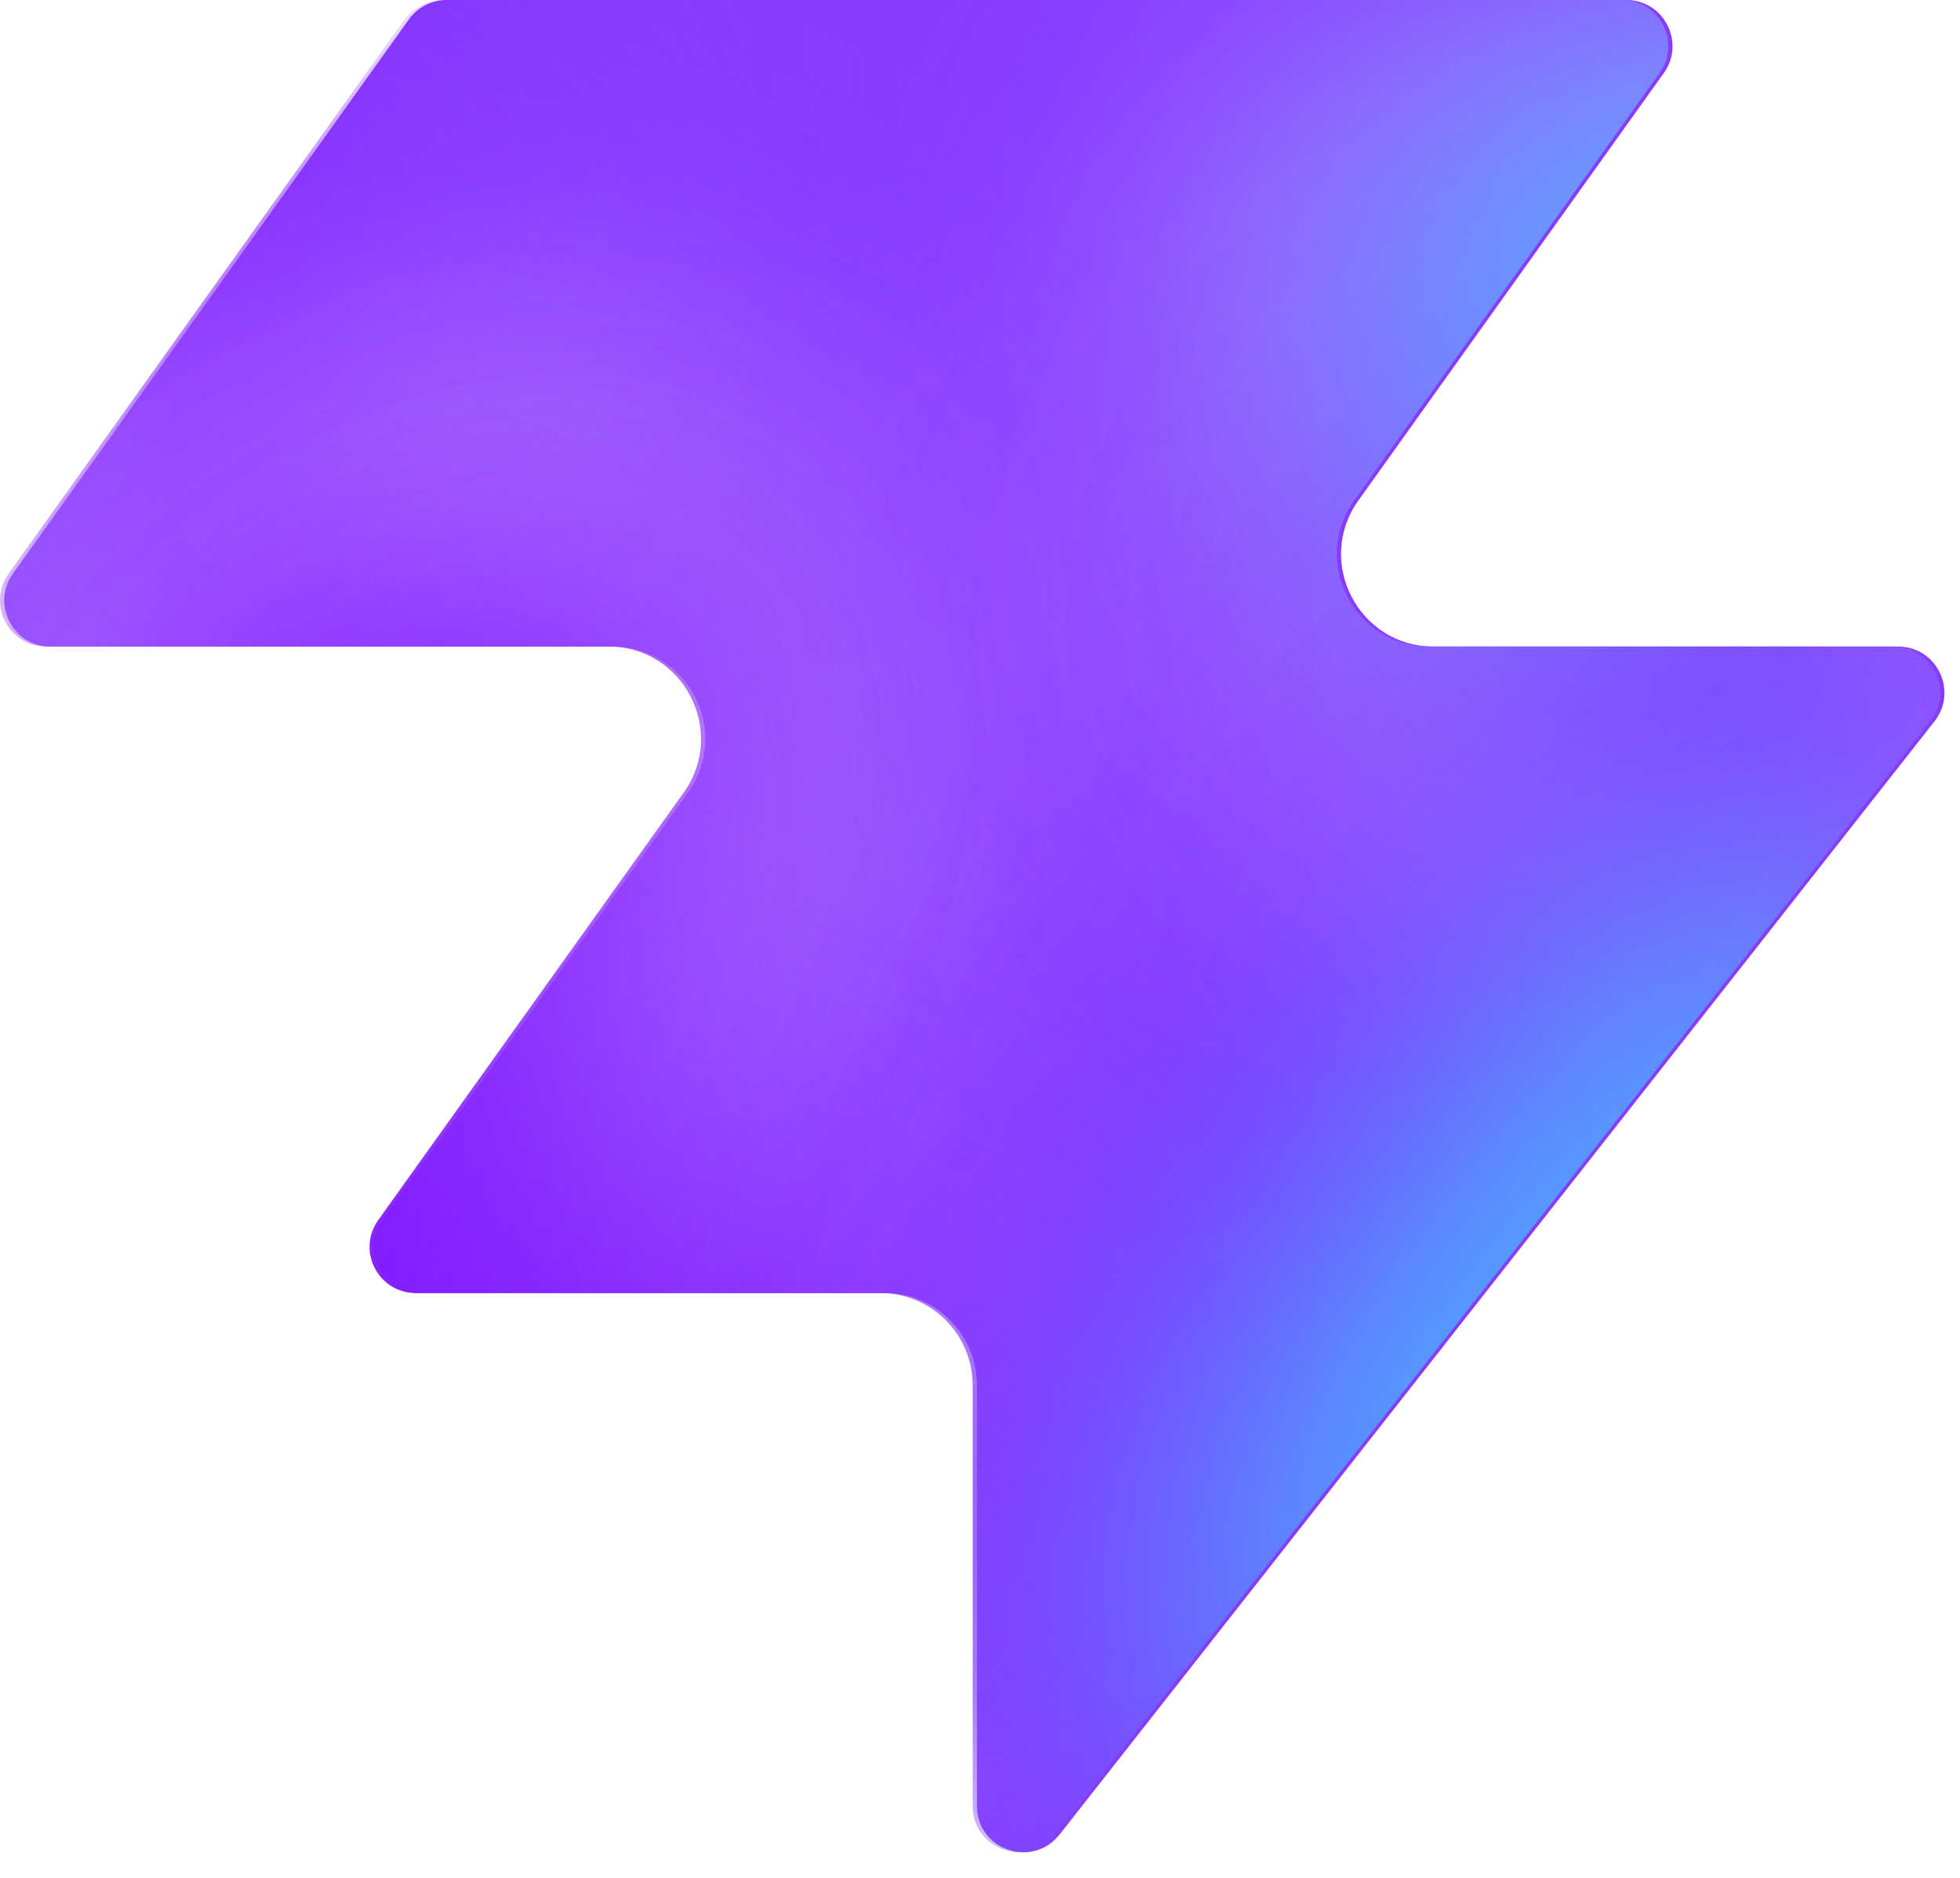
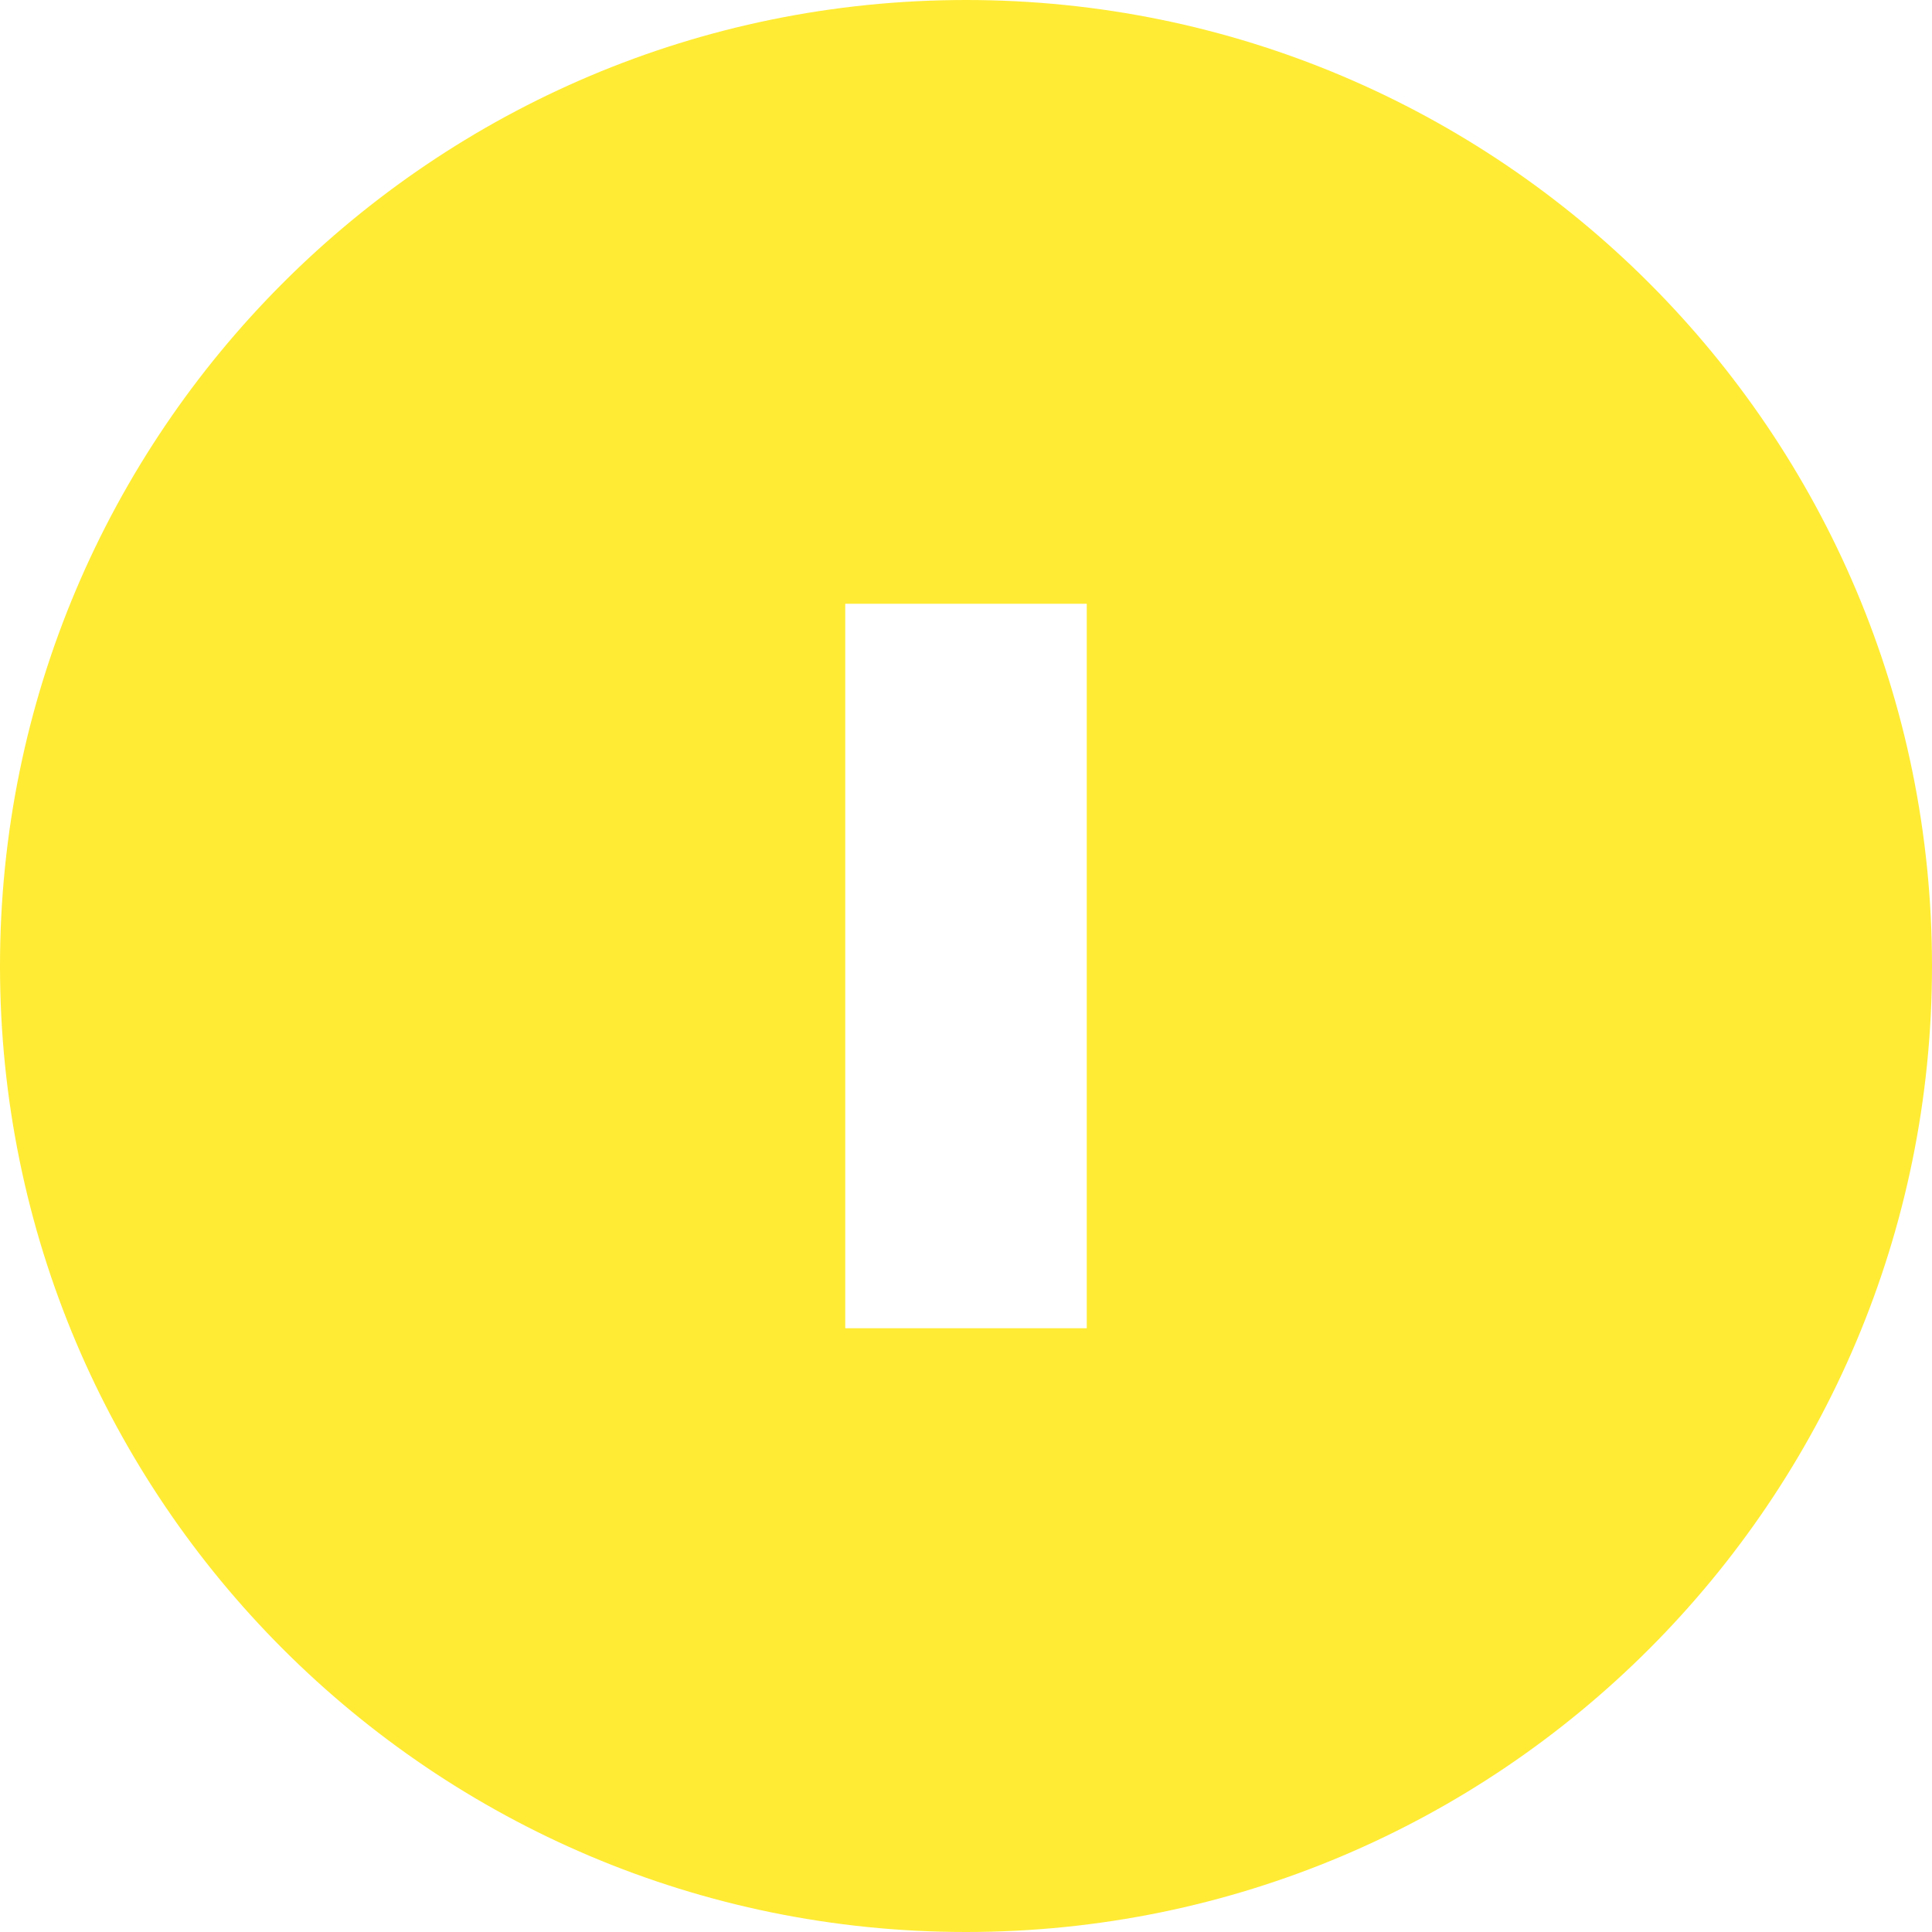
- <svg xmlns="http://www.w3.org/2000/svg" width="48" height="46" fill="none" viewBox="0 0 48 46">
-   <path fill="#863bff" d="M25.946 44.938c-.664.845-2.021.375-2.021-.698V33.937a2.26 2.26 0 0 0-2.262-2.262H10.287c-.92 0-1.456-1.04-.92-1.788l7.48-10.471c1.07-1.497 0-3.578-1.842-3.578H1.237c-.92 0-1.456-1.04-.92-1.788L10.013.474c.214-.297.556-.474.92-.474h28.894c.92 0 1.456 1.04.92 1.788l-7.48 10.471c-1.07 1.498 0 3.579 1.842 3.579h11.377c.943 0 1.473 1.088.89 1.83L25.947 44.94z" style="fill:#863bff;fill:color(display-p3 .525 .23 1);fill-opacity:1" />
-   <mask id="a" width="48" height="46" x="0" y="0" maskUnits="userSpaceOnUse" style="mask-type:alpha">
-     <path fill="#000" d="M25.842 44.938c-.664.844-2.021.375-2.021-.698V33.937a2.26 2.26 0 0 0-2.262-2.262H10.183c-.92 0-1.456-1.04-.92-1.788l7.48-10.471c1.07-1.498 0-3.579-1.842-3.579H1.133c-.92 0-1.456-1.04-.92-1.787L9.91.473c.214-.297.556-.474.92-.474h28.894c.92 0 1.456 1.04.92 1.788l-7.48 10.471c-1.07 1.498 0 3.578 1.842 3.578h11.377c.943 0 1.473 1.088.89 1.832L25.843 44.94z" style="fill:#000;fill-opacity:1" />
-   </mask>
-   <g mask="url(#a)">
-     <g filter="url(#b)">
-       <ellipse cx="5.508" cy="14.704" fill="#ede6ff" rx="5.508" ry="14.704" style="fill:#ede6ff;fill:color(display-p3 .927 .903 1);fill-opacity:1" transform="matrix(.00324 1 1 -.00324 -4.47 31.516)" />
-     </g>
-     <g filter="url(#c)">
-       <ellipse cx="10.399" cy="29.851" fill="#ede6ff" rx="10.399" ry="29.851" style="fill:#ede6ff;fill:color(display-p3 .927 .903 1);fill-opacity:1" transform="matrix(.00324 1 1 -.00324 -39.328 7.883)" />
-     </g>
-     <g filter="url(#d)">
-       <ellipse cx="5.508" cy="30.487" fill="#7e14ff" rx="5.508" ry="30.487" style="fill:#7e14ff;fill:color(display-p3 .492 .077 1);fill-opacity:1" transform="rotate(89.814 -25.913 -14.639)scale(1 -1)" />
-     </g>
-     <g filter="url(#e)">
-       <ellipse cx="5.508" cy="30.599" fill="#7e14ff" rx="5.508" ry="30.599" style="fill:#7e14ff;fill:color(display-p3 .492 .077 1);fill-opacity:1" transform="rotate(89.814 -32.644 -3.334)scale(1 -1)" />
-     </g>
-     <g filter="url(#f)">
-       <ellipse cx="5.508" cy="30.599" fill="#7e14ff" rx="5.508" ry="30.599" style="fill:#7e14ff;fill:color(display-p3 .492 .077 1);fill-opacity:1" transform="matrix(.00324 1 1 -.00324 -34.34 30.47)" />
-     </g>
-     <g filter="url(#g)">
-       <ellipse cx="14.072" cy="22.078" fill="#ede6ff" rx="14.072" ry="22.078" style="fill:#ede6ff;fill:color(display-p3 .927 .903 1);fill-opacity:1" transform="rotate(93.35 24.506 48.493)scale(-1 1)" />
-     </g>
-     <g filter="url(#h)">
-       <ellipse cx="3.47" cy="21.501" fill="#7e14ff" rx="3.47" ry="21.501" style="fill:#7e14ff;fill:color(display-p3 .492 .077 1);fill-opacity:1" transform="rotate(89.009 28.708 47.59)scale(-1 1)" />
-     </g>
-     <g filter="url(#i)">
-       <ellipse cx="3.47" cy="21.501" fill="#7e14ff" rx="3.47" ry="21.501" style="fill:#7e14ff;fill:color(display-p3 .492 .077 1);fill-opacity:1" transform="rotate(89.009 28.708 47.59)scale(-1 1)" />
-     </g>
-     <g filter="url(#j)">
-       <ellipse cx=".387" cy="8.972" fill="#7e14ff" rx="4.407" ry="29.108" style="fill:#7e14ff;fill:color(display-p3 .492 .077 1);fill-opacity:1" transform="rotate(39.51 .387 8.972)" />
-     </g>
-     <g filter="url(#k)">
-       <ellipse cx="47.523" cy="-6.092" fill="#7e14ff" rx="4.407" ry="29.108" style="fill:#7e14ff;fill:color(display-p3 .492 .077 1);fill-opacity:1" transform="rotate(37.892 47.523 -6.092)" />
-     </g>
-     <g filter="url(#l)">
-       <ellipse cx="41.412" cy="6.333" fill="#47bfff" rx="5.971" ry="9.665" style="fill:#47bfff;fill:color(display-p3 .28 .748 1);fill-opacity:1" transform="rotate(37.892 41.412 6.333)" />
-     </g>
-     <g filter="url(#m)">
-       <ellipse cx="-1.879" cy="38.332" fill="#7e14ff" rx="4.407" ry="29.108" style="fill:#7e14ff;fill:color(display-p3 .492 .077 1);fill-opacity:1" transform="rotate(37.892 -1.88 38.332)" />
-     </g>
-     <g filter="url(#n)">
-       <ellipse cx="-1.879" cy="38.332" fill="#7e14ff" rx="4.407" ry="29.108" style="fill:#7e14ff;fill:color(display-p3 .492 .077 1);fill-opacity:1" transform="rotate(37.892 -1.88 38.332)" />
-     </g>
-     <g filter="url(#o)">
-       <ellipse cx="35.651" cy="29.907" fill="#7e14ff" rx="4.407" ry="29.108" style="fill:#7e14ff;fill:color(display-p3 .492 .077 1);fill-opacity:1" transform="rotate(37.892 35.651 29.907)" />
-     </g>
-     <g filter="url(#p)">
-       <ellipse cx="38.418" cy="32.4" fill="#47bfff" rx="5.971" ry="15.297" style="fill:#47bfff;fill:color(display-p3 .28 .748 1);fill-opacity:1" transform="rotate(37.892 38.418 32.4)" />
-     </g>
+ <svg xmlns="http://www.w3.org/2000/svg" width="800px" height="800px" viewBox="0 0 16 16" fill="none">
+   <g id="SVGRepo_bgCarrier" stroke-width="0" />
+   <g id="SVGRepo_tracerCarrier" stroke-linecap="round" stroke-linejoin="round" />
+   <g id="SVGRepo_iconCarrier">
+     <path fill-rule="evenodd" clip-rule="evenodd" d="M8 16C12.418 16 16 12.418 16 8C16 3.582 12.418 0 8 0C3.582 0 0 3.582 0 8C0 12.418 3.582 16 8 16ZM9 5H7V11H9V5Z" fill="#ffeb34" />
  </g>
-   <defs>
-     <filter id="b" width="60.045" height="41.654" x="-19.77" y="16.149" color-interpolation-filters="sRGB" filterUnits="userSpaceOnUse">
-       <feFlood flood-opacity="0" result="BackgroundImageFix" />
-       <feBlend in="SourceGraphic" in2="BackgroundImageFix" result="shape" />
-       <feGaussianBlur result="effect1_foregroundBlur_2002_17158" stdDeviation="7.659" />
-     </filter>
-     <filter id="c" width="90.34" height="51.437" x="-54.613" y="-7.533" color-interpolation-filters="sRGB" filterUnits="userSpaceOnUse">
-       <feFlood flood-opacity="0" result="BackgroundImageFix" />
-       <feBlend in="SourceGraphic" in2="BackgroundImageFix" result="shape" />
-       <feGaussianBlur result="effect1_foregroundBlur_2002_17158" stdDeviation="7.659" />
-     </filter>
-     <filter id="d" width="79.355" height="29.4" x="-49.64" y="2.03" color-interpolation-filters="sRGB" filterUnits="userSpaceOnUse">
-       <feFlood flood-opacity="0" result="BackgroundImageFix" />
-       <feBlend in="SourceGraphic" in2="BackgroundImageFix" result="shape" />
-       <feGaussianBlur result="effect1_foregroundBlur_2002_17158" stdDeviation="4.596" />
-     </filter>
-     <filter id="e" width="79.579" height="29.4" x="-45.045" y="20.029" color-interpolation-filters="sRGB" filterUnits="userSpaceOnUse">
-       <feFlood flood-opacity="0" result="BackgroundImageFix" />
-       <feBlend in="SourceGraphic" in2="BackgroundImageFix" result="shape" />
-       <feGaussianBlur result="effect1_foregroundBlur_2002_17158" stdDeviation="4.596" />
-     </filter>
-     <filter id="f" width="79.579" height="29.4" x="-43.513" y="21.178" color-interpolation-filters="sRGB" filterUnits="userSpaceOnUse">
-       <feFlood flood-opacity="0" result="BackgroundImageFix" />
-       <feBlend in="SourceGraphic" in2="BackgroundImageFix" result="shape" />
-       <feGaussianBlur result="effect1_foregroundBlur_2002_17158" stdDeviation="4.596" />
-     </filter>
-     <filter id="g" width="74.749" height="58.852" x="15.756" y="-17.901" color-interpolation-filters="sRGB" filterUnits="userSpaceOnUse">
-       <feFlood flood-opacity="0" result="BackgroundImageFix" />
-       <feBlend in="SourceGraphic" in2="BackgroundImageFix" result="shape" />
-       <feGaussianBlur result="effect1_foregroundBlur_2002_17158" stdDeviation="7.659" />
-     </filter>
-     <filter id="h" width="61.377" height="25.362" x="23.548" y="2.284" color-interpolation-filters="sRGB" filterUnits="userSpaceOnUse">
-       <feFlood flood-opacity="0" result="BackgroundImageFix" />
-       <feBlend in="SourceGraphic" in2="BackgroundImageFix" result="shape" />
-       <feGaussianBlur result="effect1_foregroundBlur_2002_17158" stdDeviation="4.596" />
-     </filter>
-     <filter id="i" width="61.377" height="25.362" x="23.548" y="2.284" color-interpolation-filters="sRGB" filterUnits="userSpaceOnUse">
-       <feFlood flood-opacity="0" result="BackgroundImageFix" />
-       <feBlend in="SourceGraphic" in2="BackgroundImageFix" result="shape" />
-       <feGaussianBlur result="effect1_foregroundBlur_2002_17158" stdDeviation="4.596" />
-     </filter>
-     <filter id="j" width="56.045" height="63.649" x="-27.636" y="-22.853" color-interpolation-filters="sRGB" filterUnits="userSpaceOnUse">
-       <feFlood flood-opacity="0" result="BackgroundImageFix" />
-       <feBlend in="SourceGraphic" in2="BackgroundImageFix" result="shape" />
-       <feGaussianBlur result="effect1_foregroundBlur_2002_17158" stdDeviation="4.596" />
-     </filter>
-     <filter id="k" width="54.814" height="64.646" x="20.116" y="-38.415" color-interpolation-filters="sRGB" filterUnits="userSpaceOnUse">
-       <feFlood flood-opacity="0" result="BackgroundImageFix" />
-       <feBlend in="SourceGraphic" in2="BackgroundImageFix" result="shape" />
-       <feGaussianBlur result="effect1_foregroundBlur_2002_17158" stdDeviation="4.596" />
-     </filter>
-     <filter id="l" width="33.541" height="35.313" x="24.641" y="-11.323" color-interpolation-filters="sRGB" filterUnits="userSpaceOnUse">
-       <feFlood flood-opacity="0" result="BackgroundImageFix" />
-       <feBlend in="SourceGraphic" in2="BackgroundImageFix" result="shape" />
-       <feGaussianBlur result="effect1_foregroundBlur_2002_17158" stdDeviation="4.596" />
-     </filter>
-     <filter id="m" width="54.814" height="64.646" x="-29.286" y="6.009" color-interpolation-filters="sRGB" filterUnits="userSpaceOnUse">
-       <feFlood flood-opacity="0" result="BackgroundImageFix" />
-       <feBlend in="SourceGraphic" in2="BackgroundImageFix" result="shape" />
-       <feGaussianBlur result="effect1_foregroundBlur_2002_17158" stdDeviation="4.596" />
-     </filter>
-     <filter id="n" width="54.814" height="64.646" x="-29.286" y="6.009" color-interpolation-filters="sRGB" filterUnits="userSpaceOnUse">
-       <feFlood flood-opacity="0" result="BackgroundImageFix" />
-       <feBlend in="SourceGraphic" in2="BackgroundImageFix" result="shape" />
-       <feGaussianBlur result="effect1_foregroundBlur_2002_17158" stdDeviation="4.596" />
-     </filter>
-     <filter id="o" width="54.814" height="64.646" x="8.244" y="-2.416" color-interpolation-filters="sRGB" filterUnits="userSpaceOnUse">
-       <feFlood flood-opacity="0" result="BackgroundImageFix" />
-       <feBlend in="SourceGraphic" in2="BackgroundImageFix" result="shape" />
-       <feGaussianBlur result="effect1_foregroundBlur_2002_17158" stdDeviation="4.596" />
-     </filter>
-     <filter id="p" width="39.409" height="43.623" x="18.713" y="10.588" color-interpolation-filters="sRGB" filterUnits="userSpaceOnUse">
-       <feFlood flood-opacity="0" result="BackgroundImageFix" />
-       <feBlend in="SourceGraphic" in2="BackgroundImageFix" result="shape" />
-       <feGaussianBlur result="effect1_foregroundBlur_2002_17158" stdDeviation="4.596" />
-     </filter>
-   </defs>
</svg>
